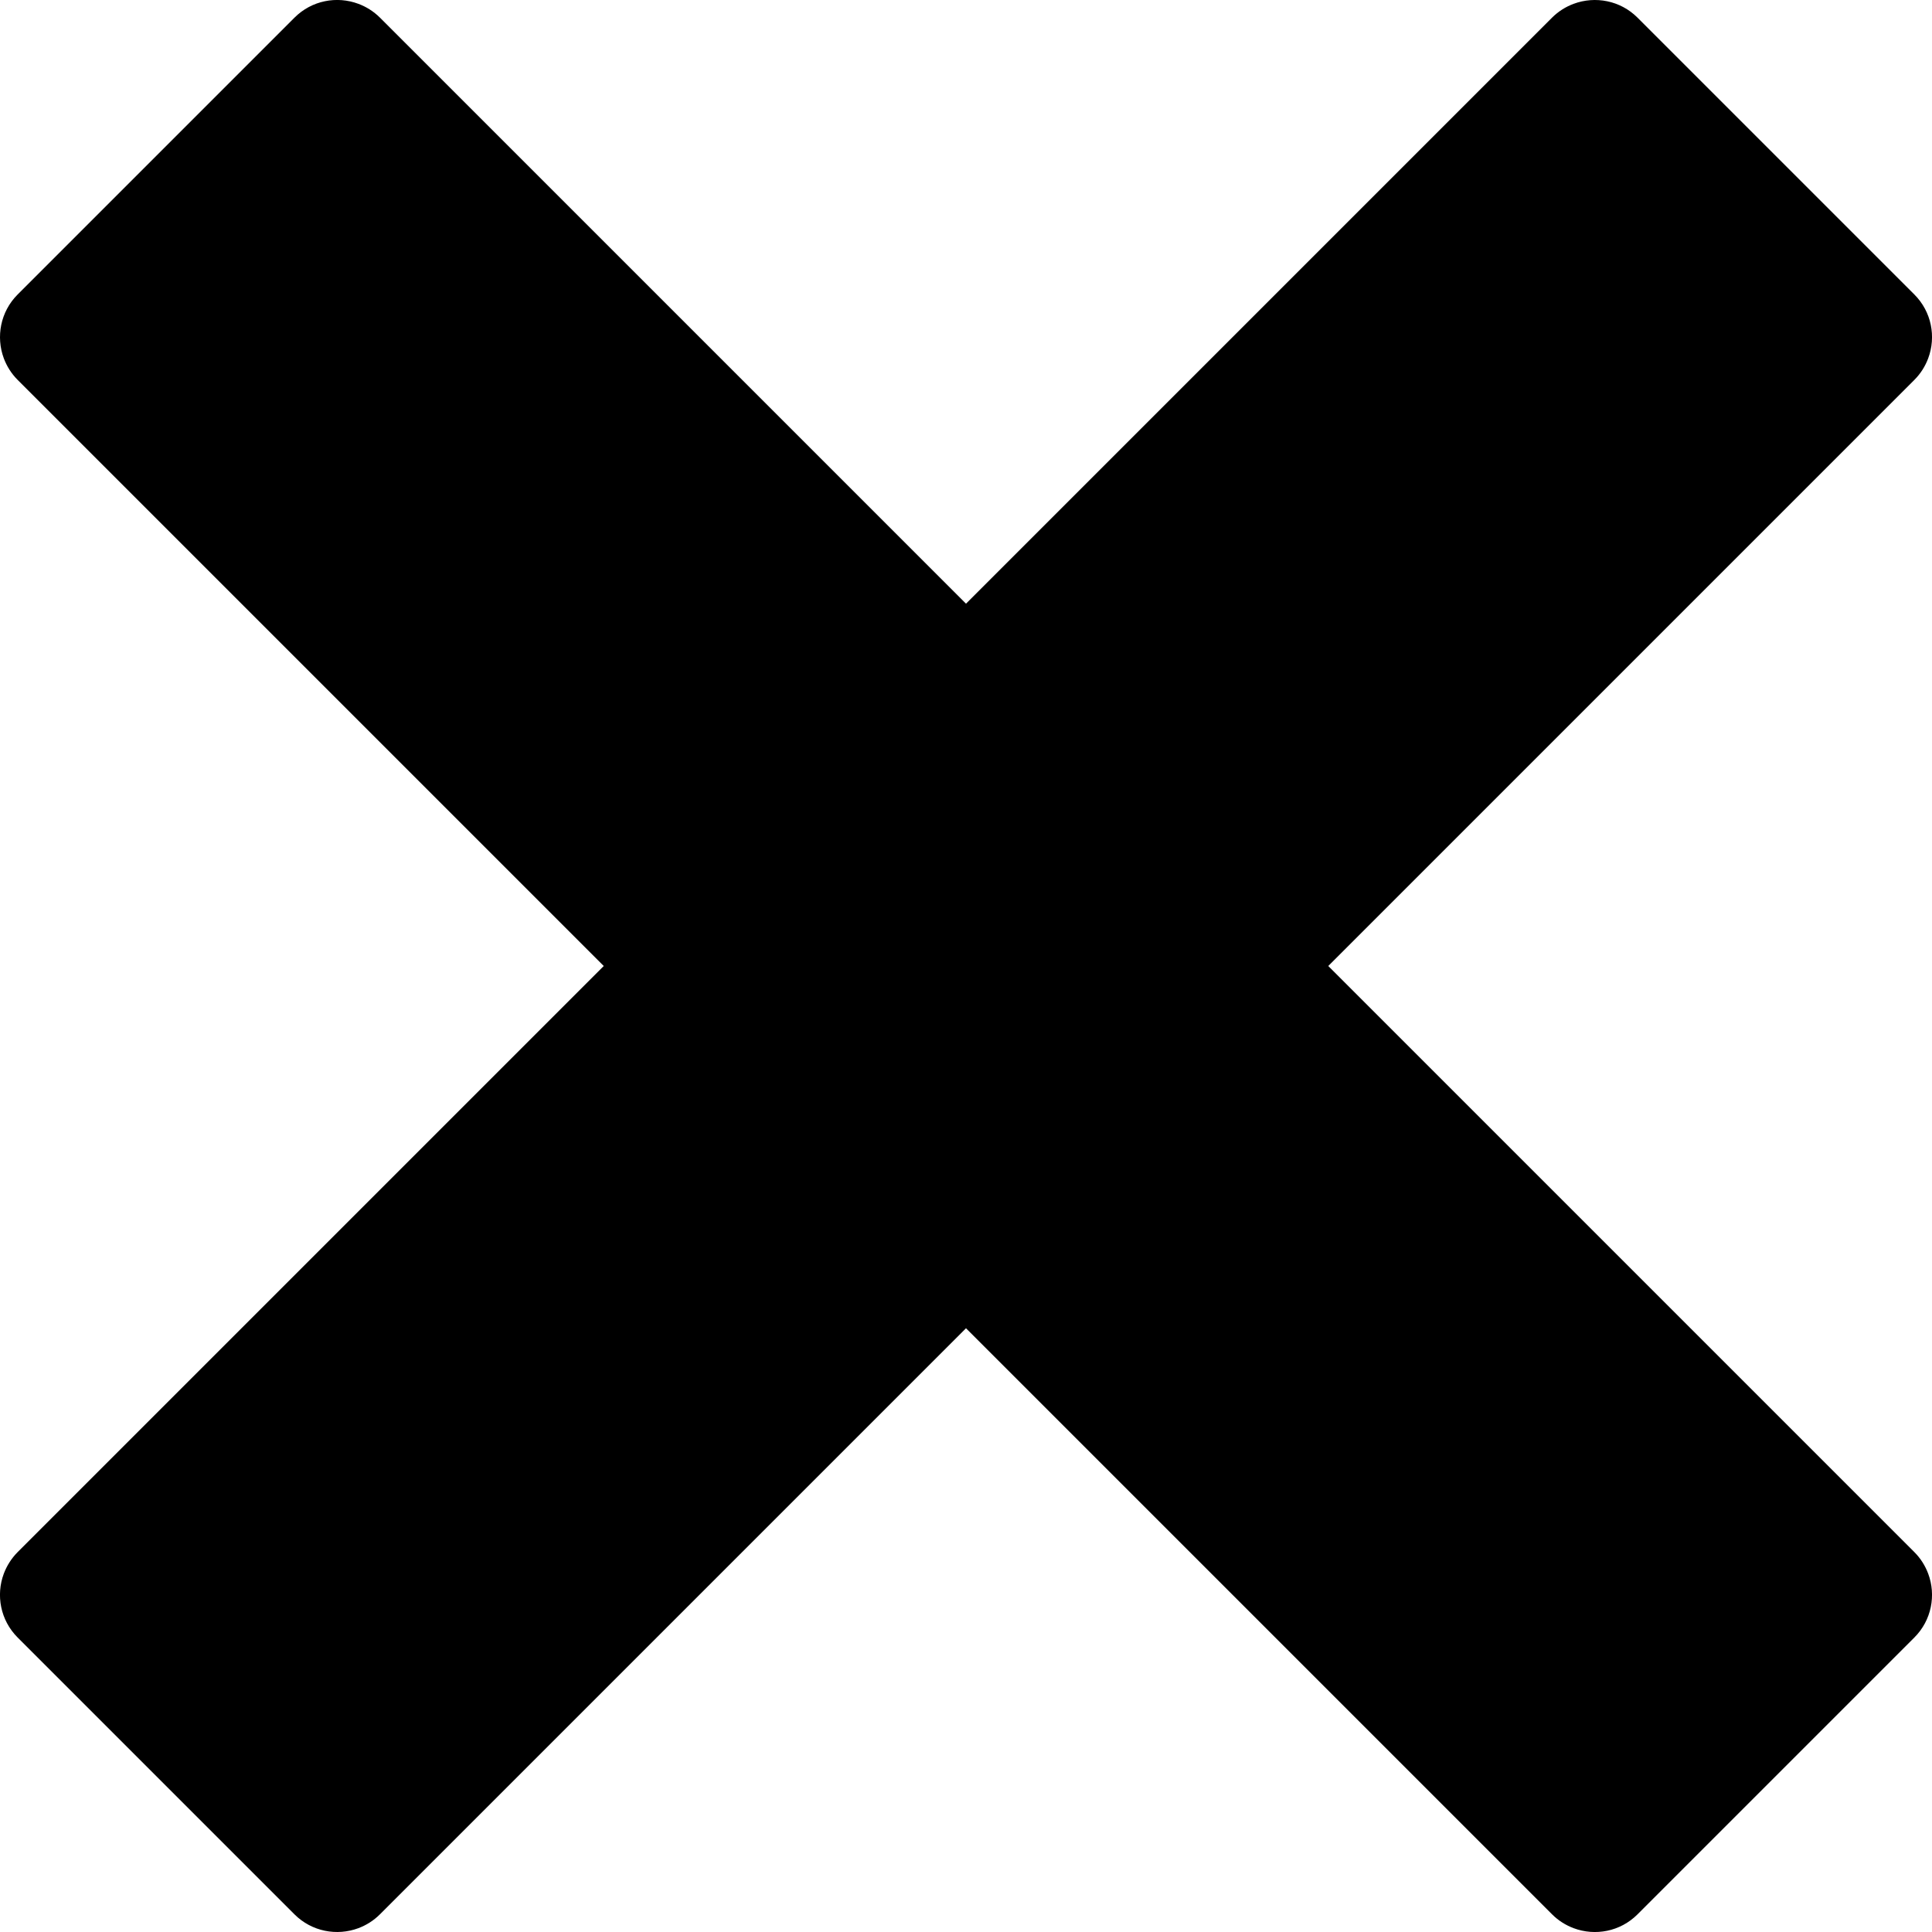
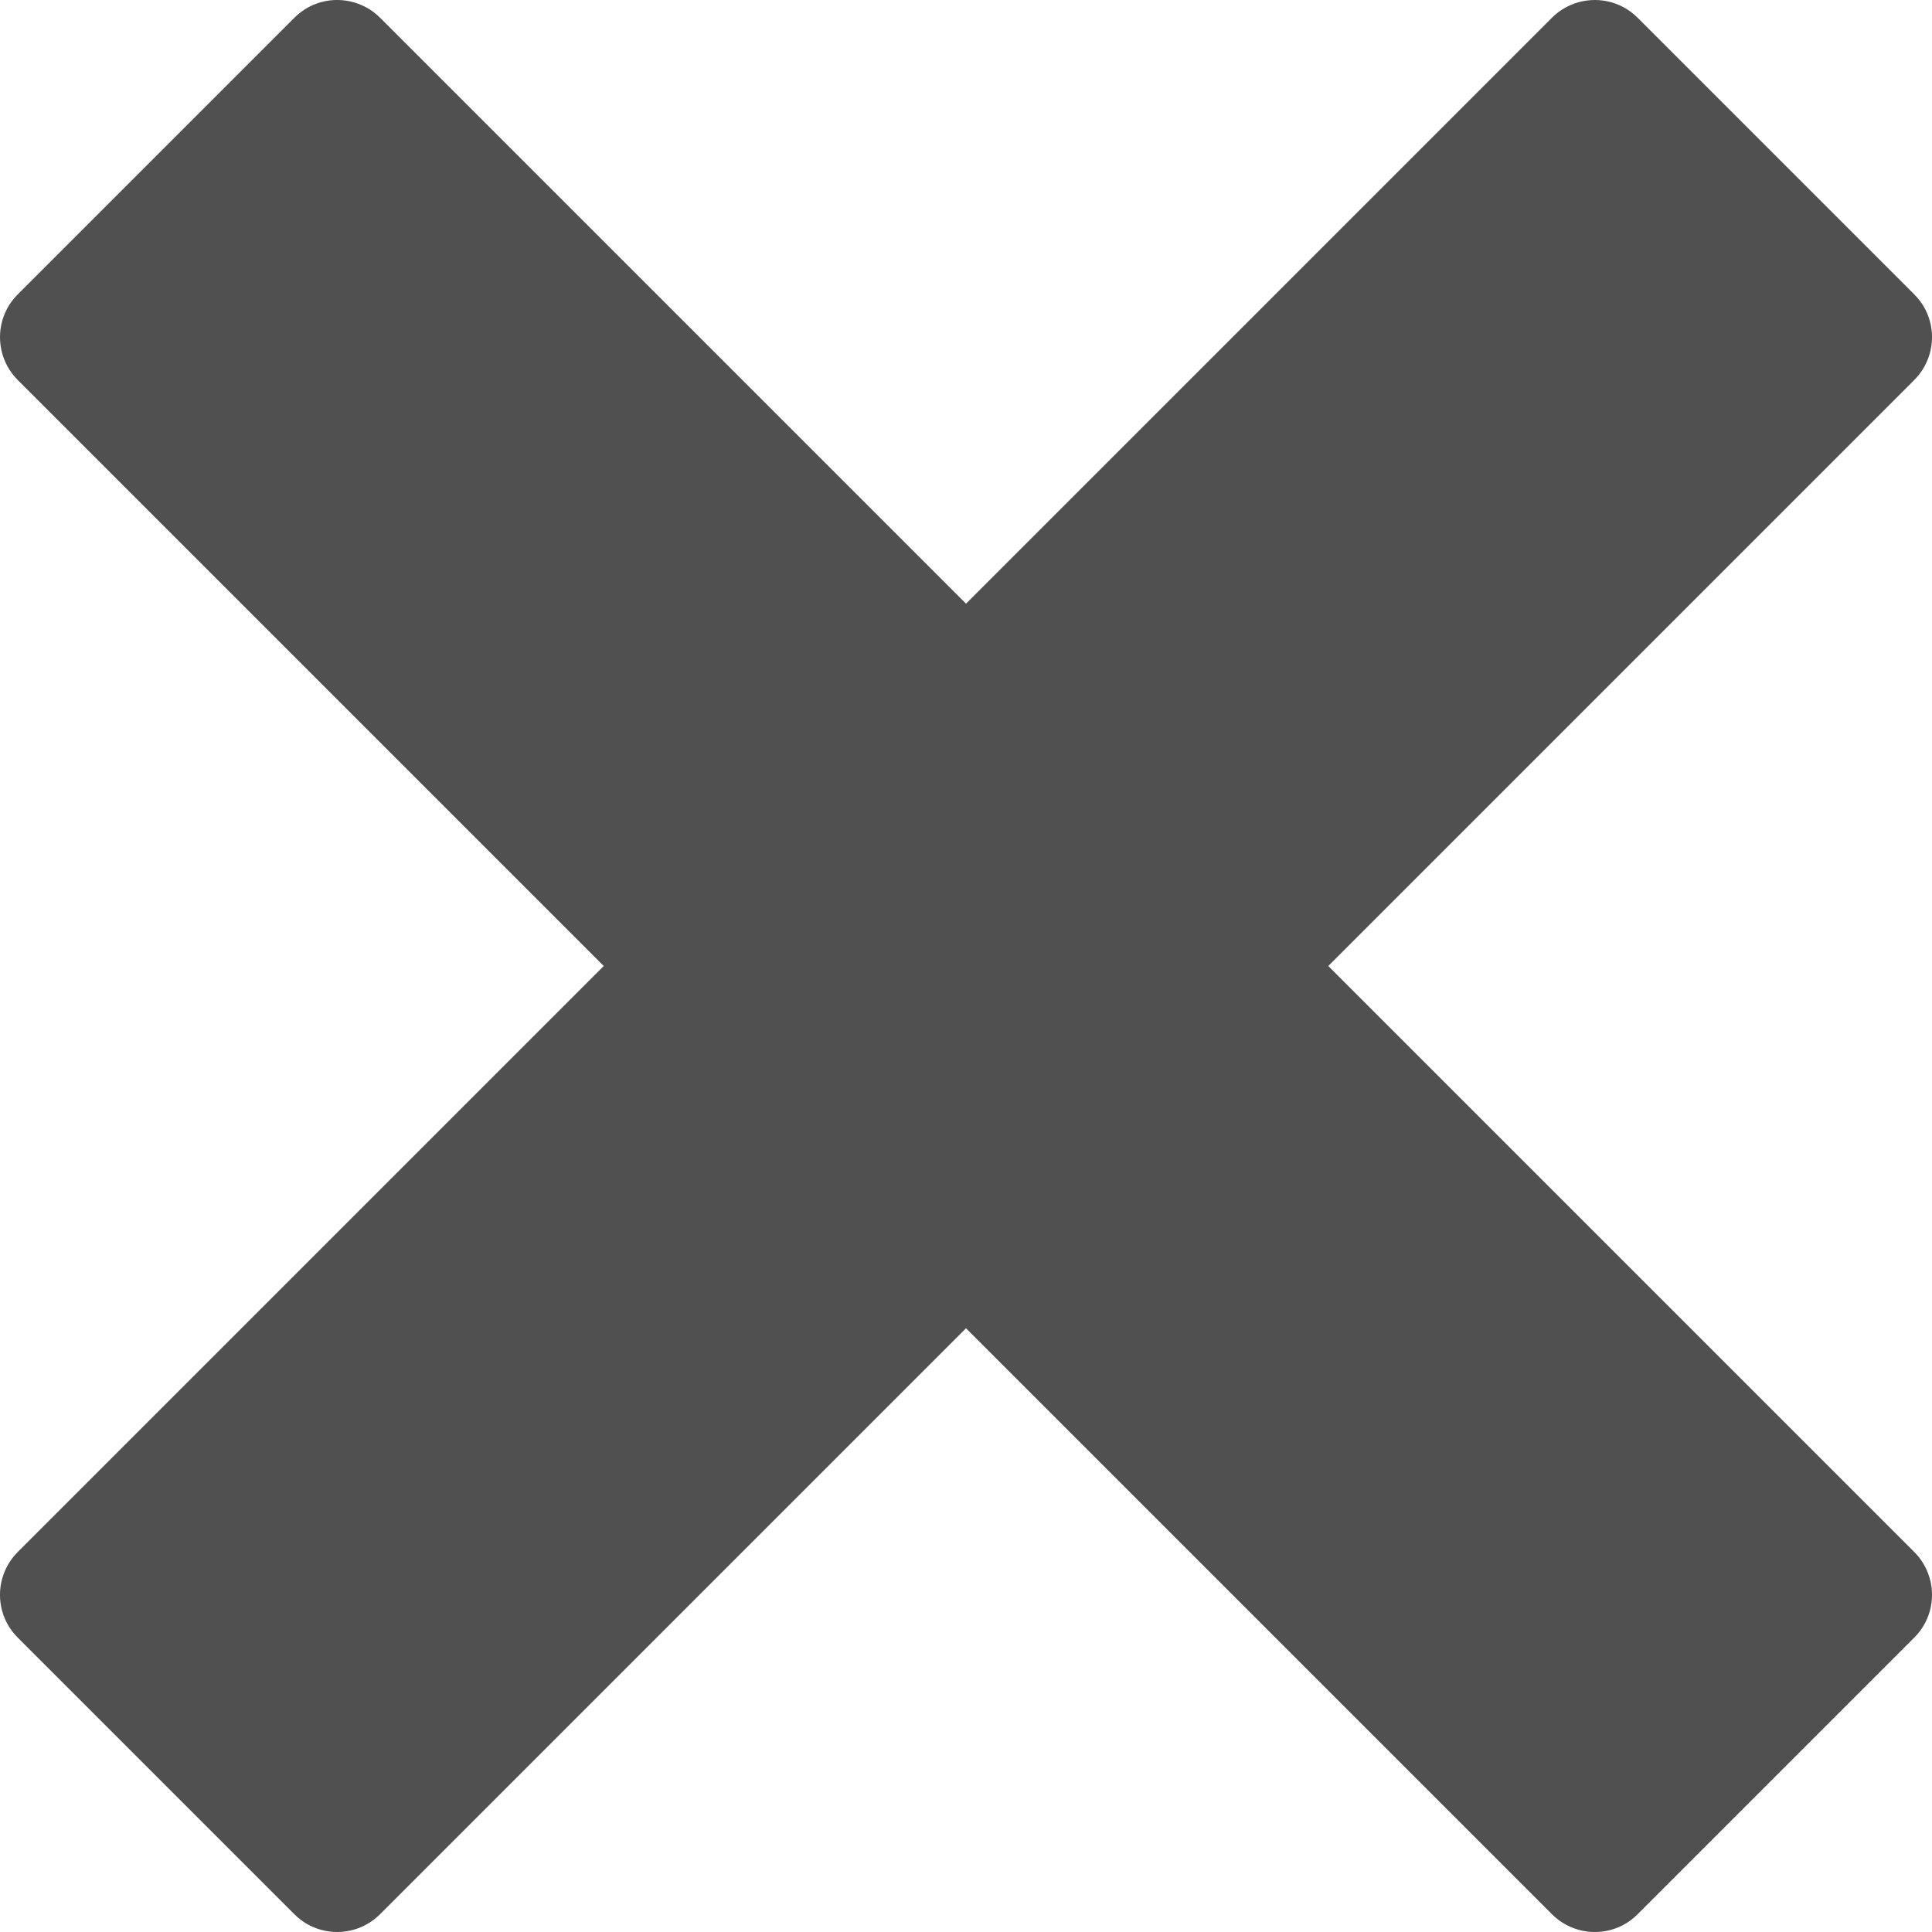
<svg xmlns="http://www.w3.org/2000/svg" version="1.1" width="32" height="32" viewBox="0 0 32 32">
-   <path d="M31.708 25.708c-0-0-0-0-0-0l-9.708-9.708 9.708-9.708c0-0 0-0 0-0 0.105-0.105 0.18-0.227 0.229-0.357 0.133-0.356 0.057-0.771-0.229-1.057l-4.586-4.586c-0.286-0.286-0.702-0.361-1.057-0.229-0.13 0.048-0.252 0.124-0.357 0.228 0 0-0 0-0 0l-9.708 9.708-9.708-9.708c-0-0-0-0-0-0-0.105-0.104-0.227-0.18-0.357-0.228-0.356-0.133-0.771-0.057-1.057 0.229l-4.586 4.586c-0.286 0.286-0.361 0.702-0.229 1.057 0.049 0.13 0.124 0.252 0.229 0.357 0 0 0 0 0 0l9.708 9.708-9.708 9.708c-0 0-0 0-0 0-0.104 0.105-0.18 0.227-0.229 0.357-0.133 0.355-0.057 0.771 0.229 1.057l4.586 4.586c0.286 0.286 0.702 0.361 1.057 0.229 0.13-0.049 0.252-0.124 0.357-0.229 0-0 0-0 0-0l9.708-9.708 9.708 9.708c0 0 0 0 0 0 0.105 0.105 0.227 0.18 0.357 0.229 0.356 0.133 0.771 0.057 1.057-0.229l4.586-4.586c0.286-0.286 0.362-0.702 0.229-1.057-0.049-0.13-0.124-0.252-0.229-0.357z" />
+   <path fill="#505050" d="M31.708 25.708c-0-0-0-0-0-0l-9.708-9.708 9.708-9.708c0-0 0-0 0-0 0.105-0.105 0.18-0.227 0.229-0.357 0.133-0.356 0.057-0.771-0.229-1.057l-4.586-4.586c-0.286-0.286-0.702-0.361-1.057-0.229-0.13 0.048-0.252 0.124-0.357 0.228 0 0-0 0-0 0l-9.708 9.708-9.708-9.708c-0-0-0-0-0-0-0.105-0.104-0.227-0.18-0.357-0.228-0.356-0.133-0.771-0.057-1.057 0.229l-4.586 4.586c-0.286 0.286-0.361 0.702-0.229 1.057 0.049 0.13 0.124 0.252 0.229 0.357 0 0 0 0 0 0l9.708 9.708-9.708 9.708c-0 0-0 0-0 0-0.104 0.105-0.18 0.227-0.229 0.357-0.133 0.355-0.057 0.771 0.229 1.057l4.586 4.586c0.286 0.286 0.702 0.361 1.057 0.229 0.13-0.049 0.252-0.124 0.357-0.229 0-0 0-0 0-0l9.708-9.708 9.708 9.708c0 0 0 0 0 0 0.105 0.105 0.227 0.18 0.357 0.229 0.356 0.133 0.771 0.057 1.057-0.229l4.586-4.586c0.286-0.286 0.362-0.702 0.229-1.057-0.049-0.13-0.124-0.252-0.229-0.357z" />
</svg>
